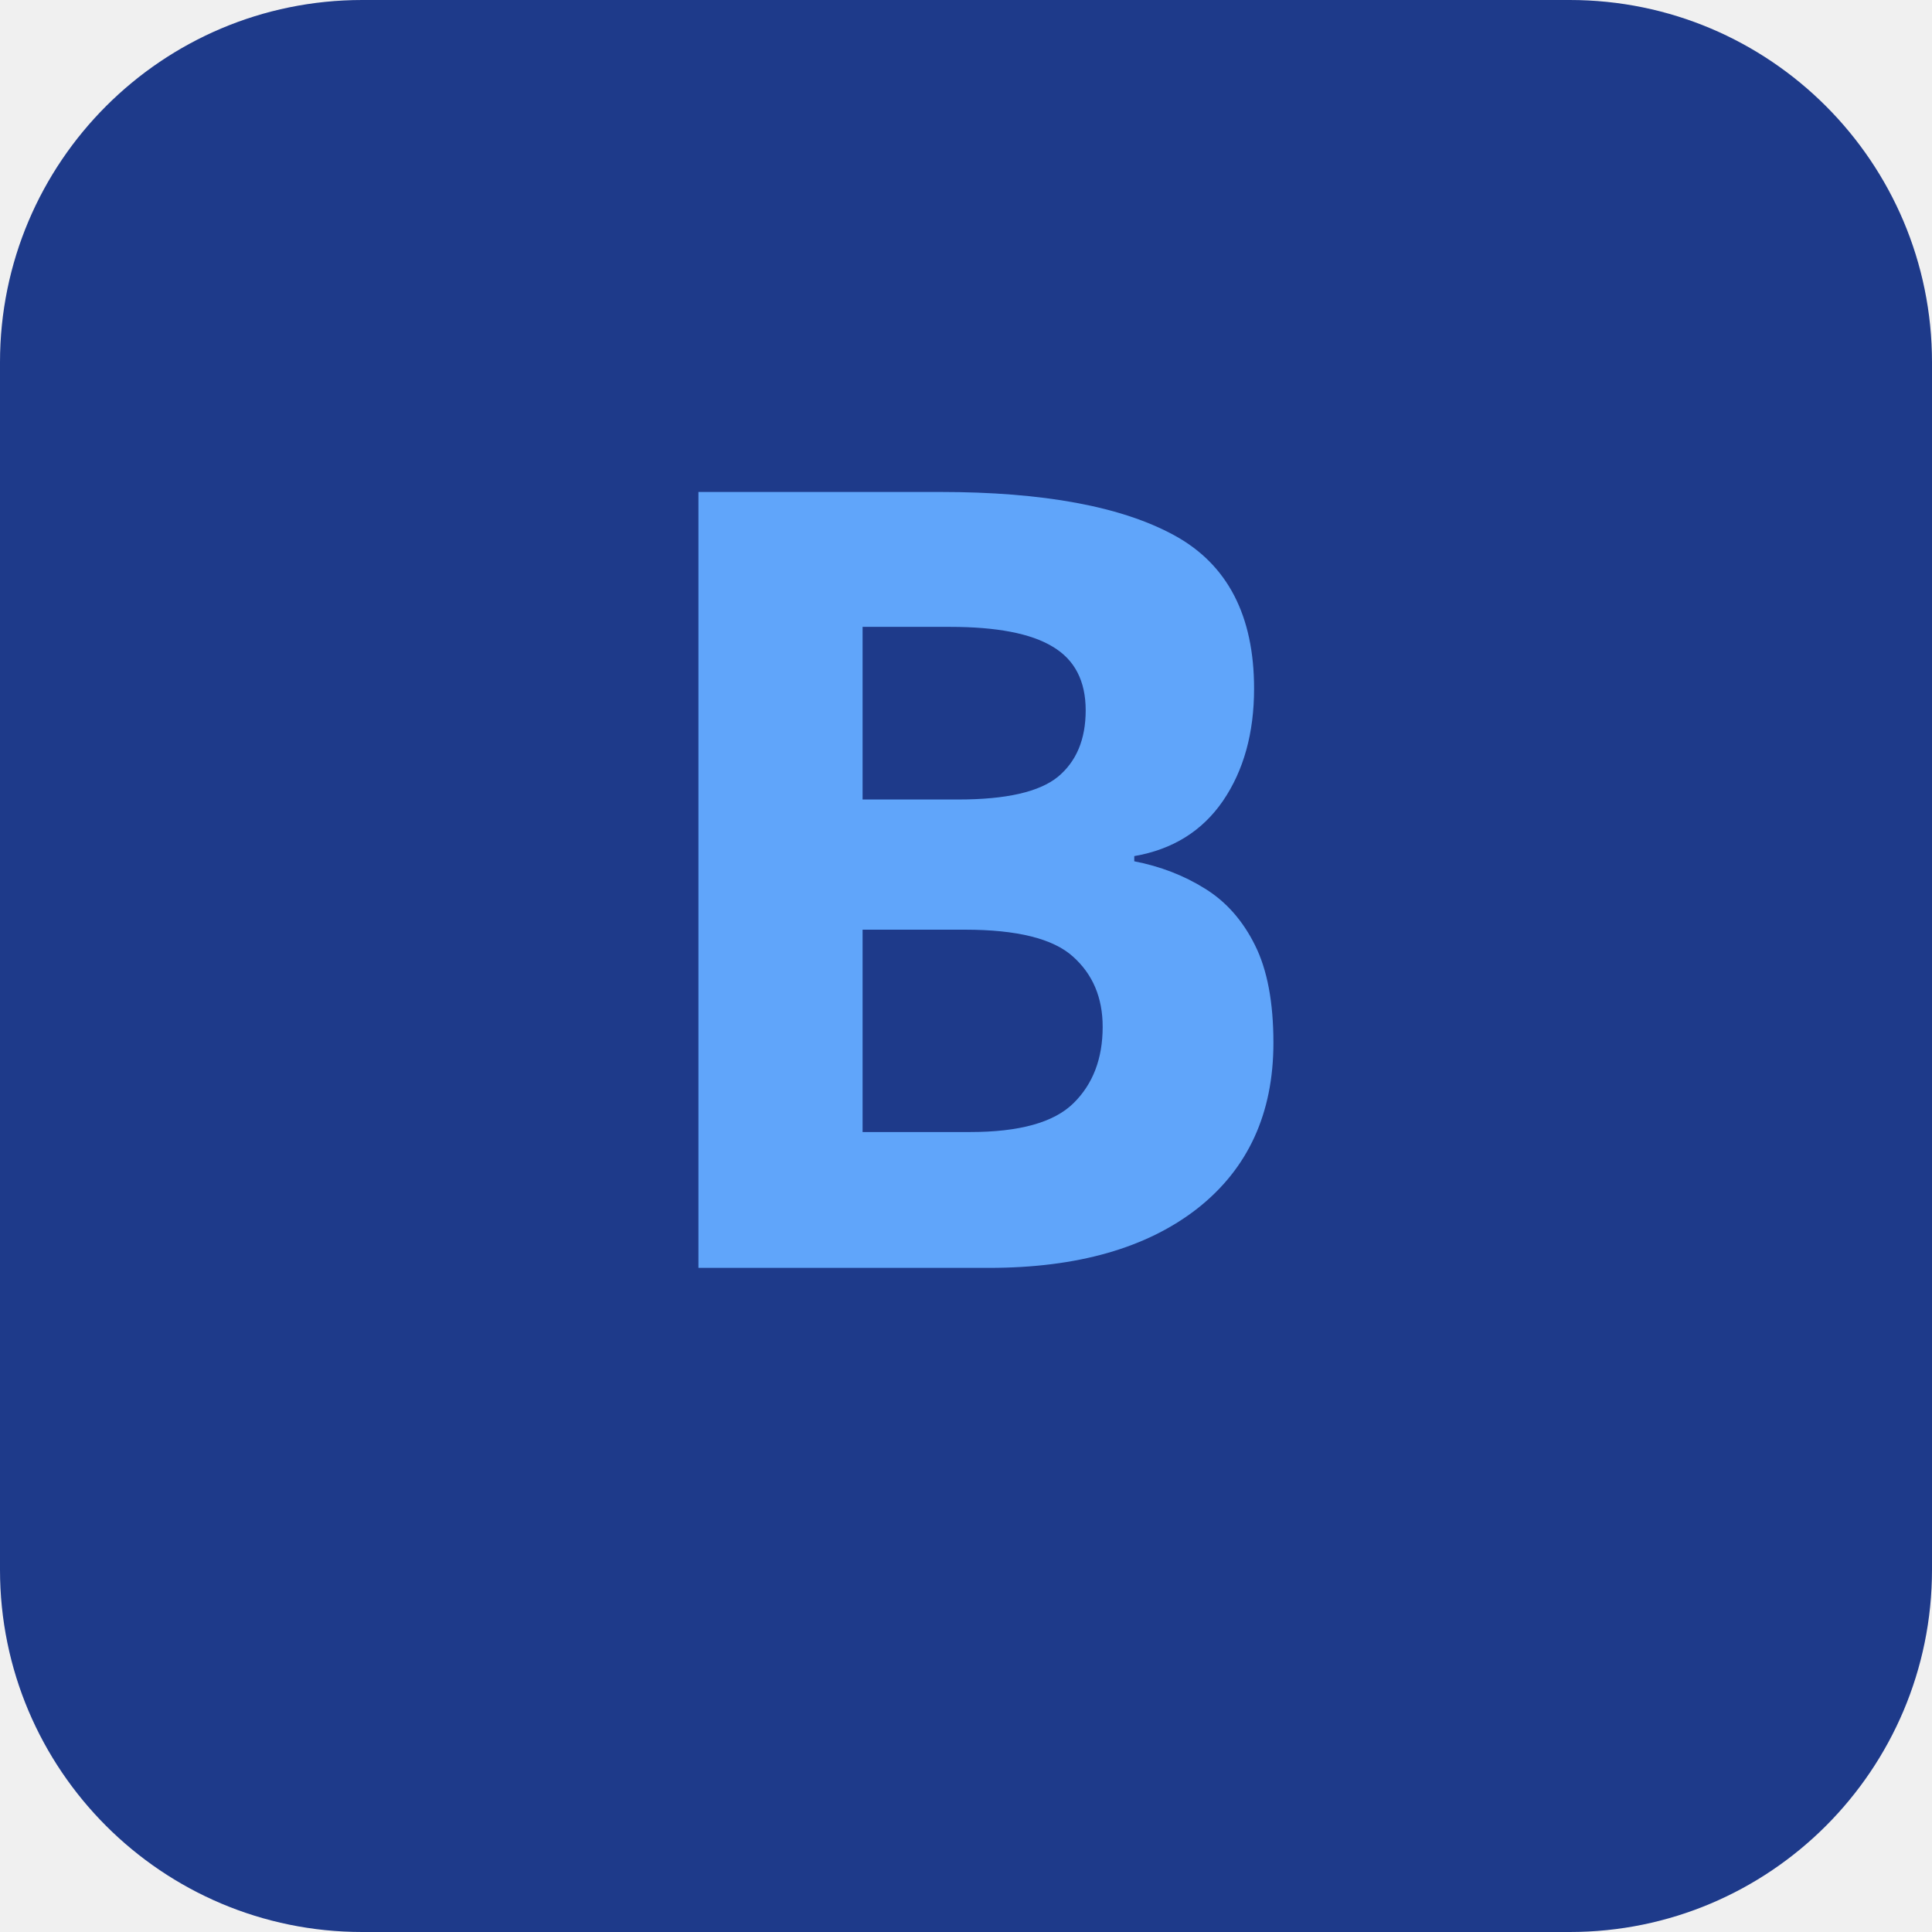
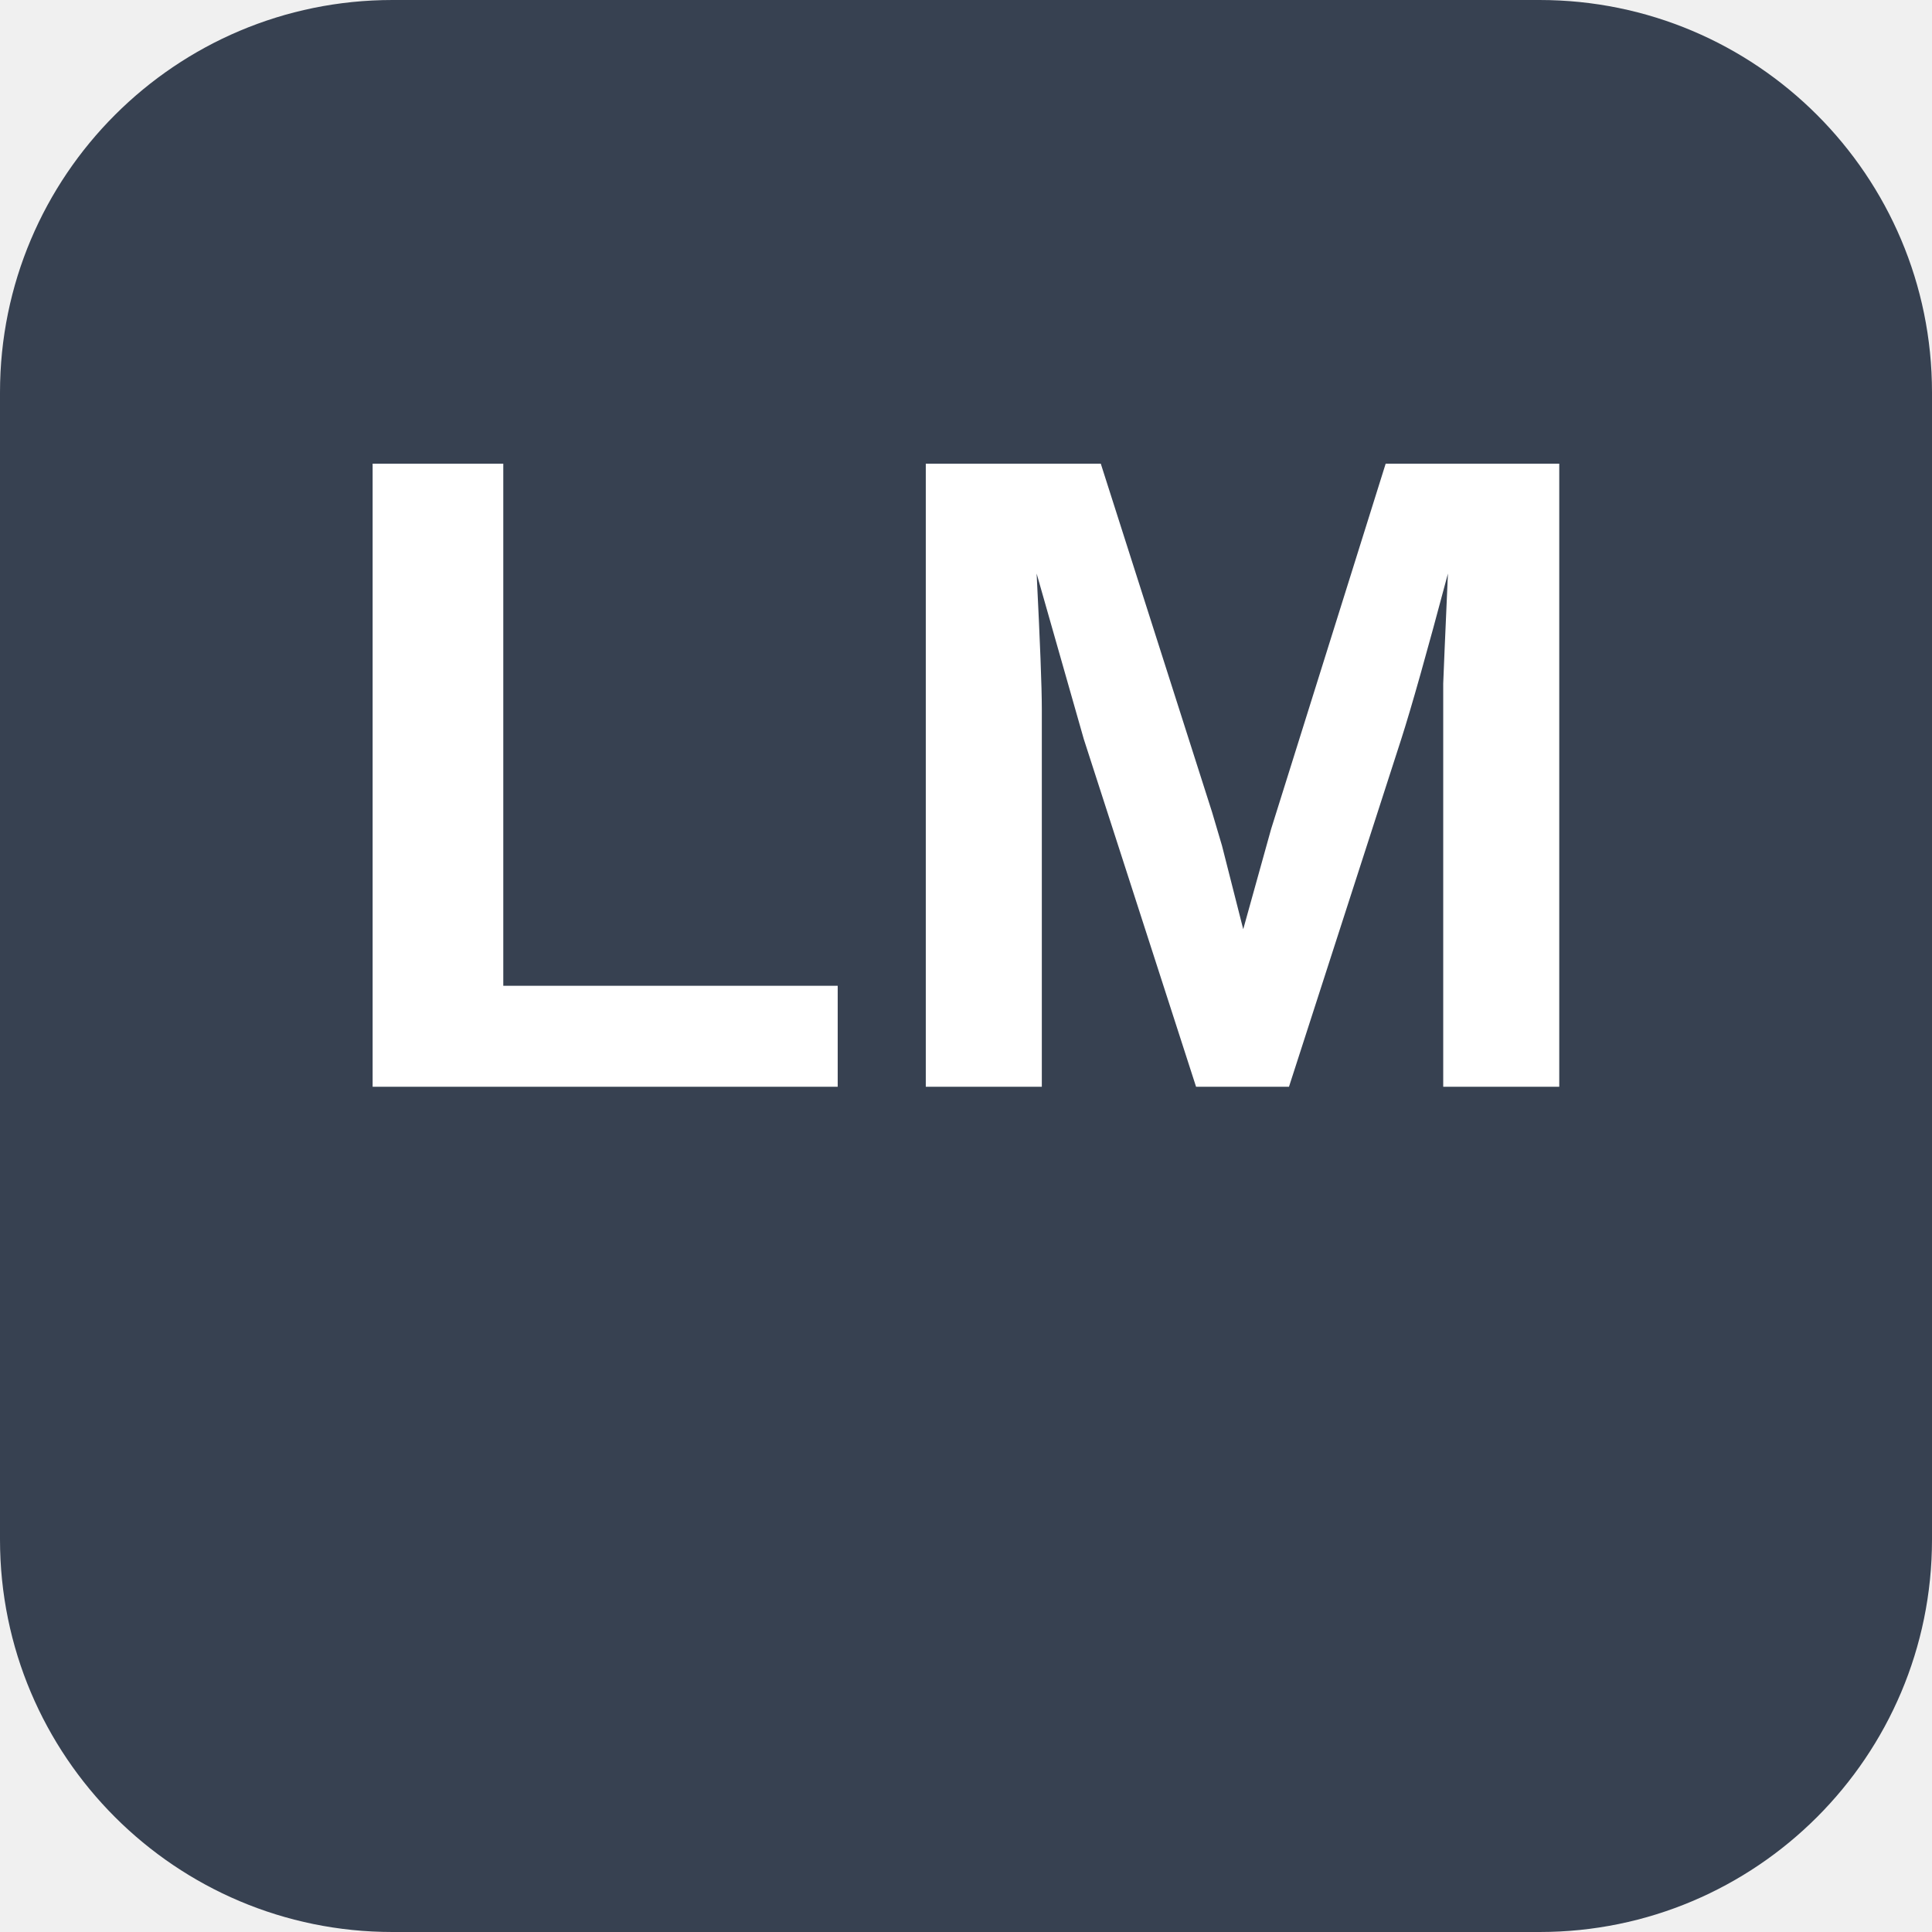
- <svg xmlns="http://www.w3.org/2000/svg" viewBox="0 0 64 64">
-   <rect width="64" height="64" rx="12" fill="#1E3A8A" />
-   <text x="32" y="42" font-family="system-ui,sans-serif" font-size="36" font-weight="700" text-anchor="middle" fill="#60A5FA">B</text>
+ <svg xmlns="http://www.w3.org/2000/svg" viewBox="0 0 64 64" width="64" height="64">
+   <rect width="64" height="64" rx="13" fill="#374151" />
+   <text x="32" y="36" font-family="Arial,Helvetica,sans-serif" font-size="30" font-weight="700" text-anchor="middle" fill="#FFFFFF">LM</text>
</svg>
